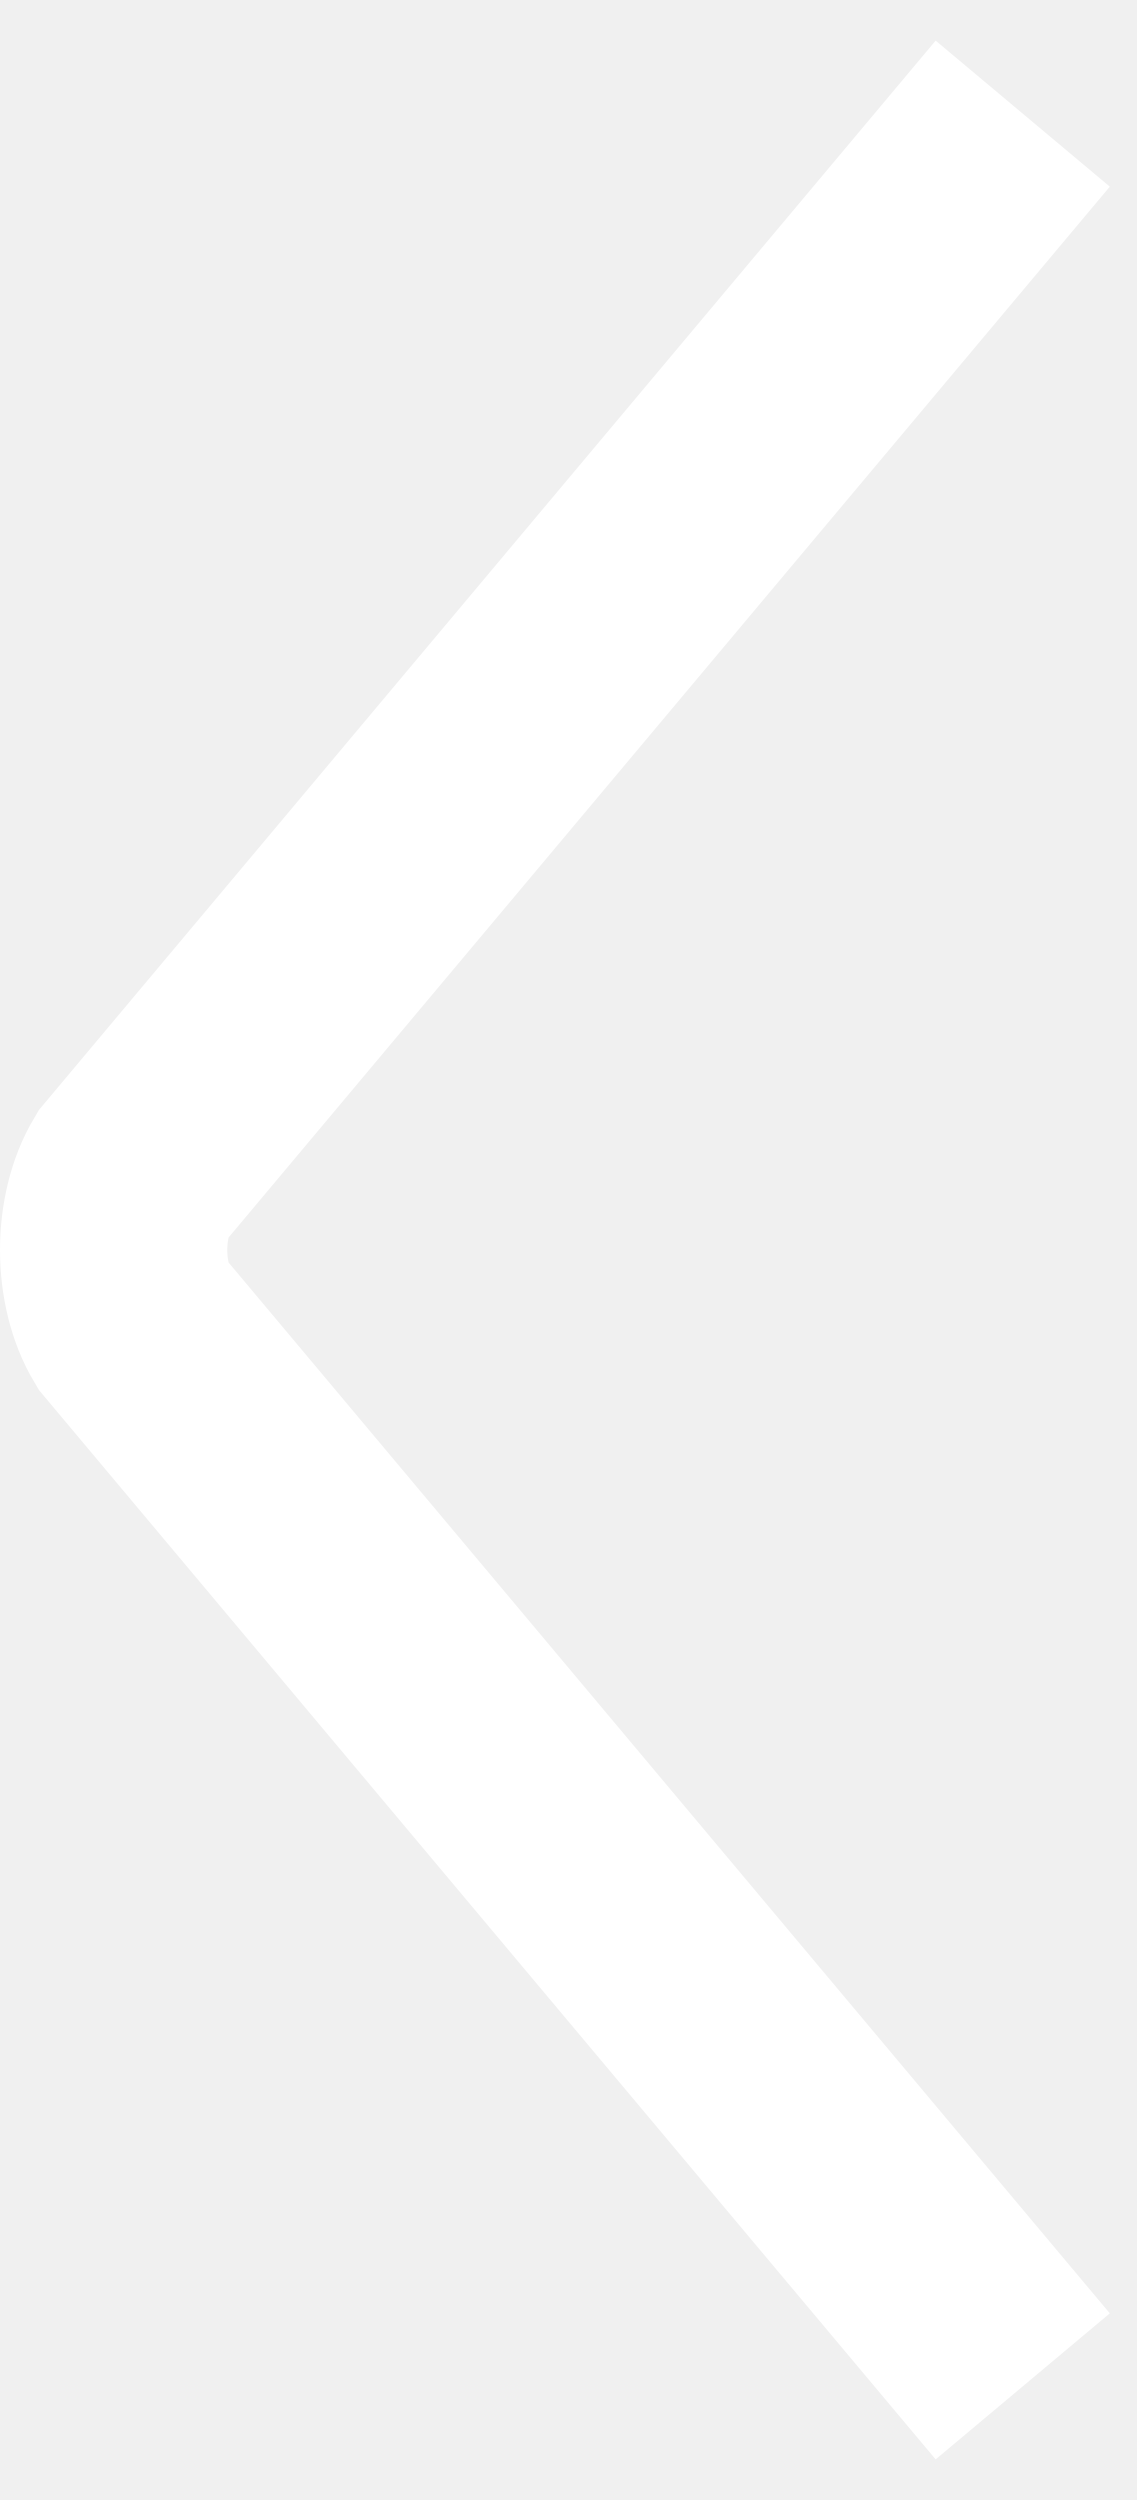
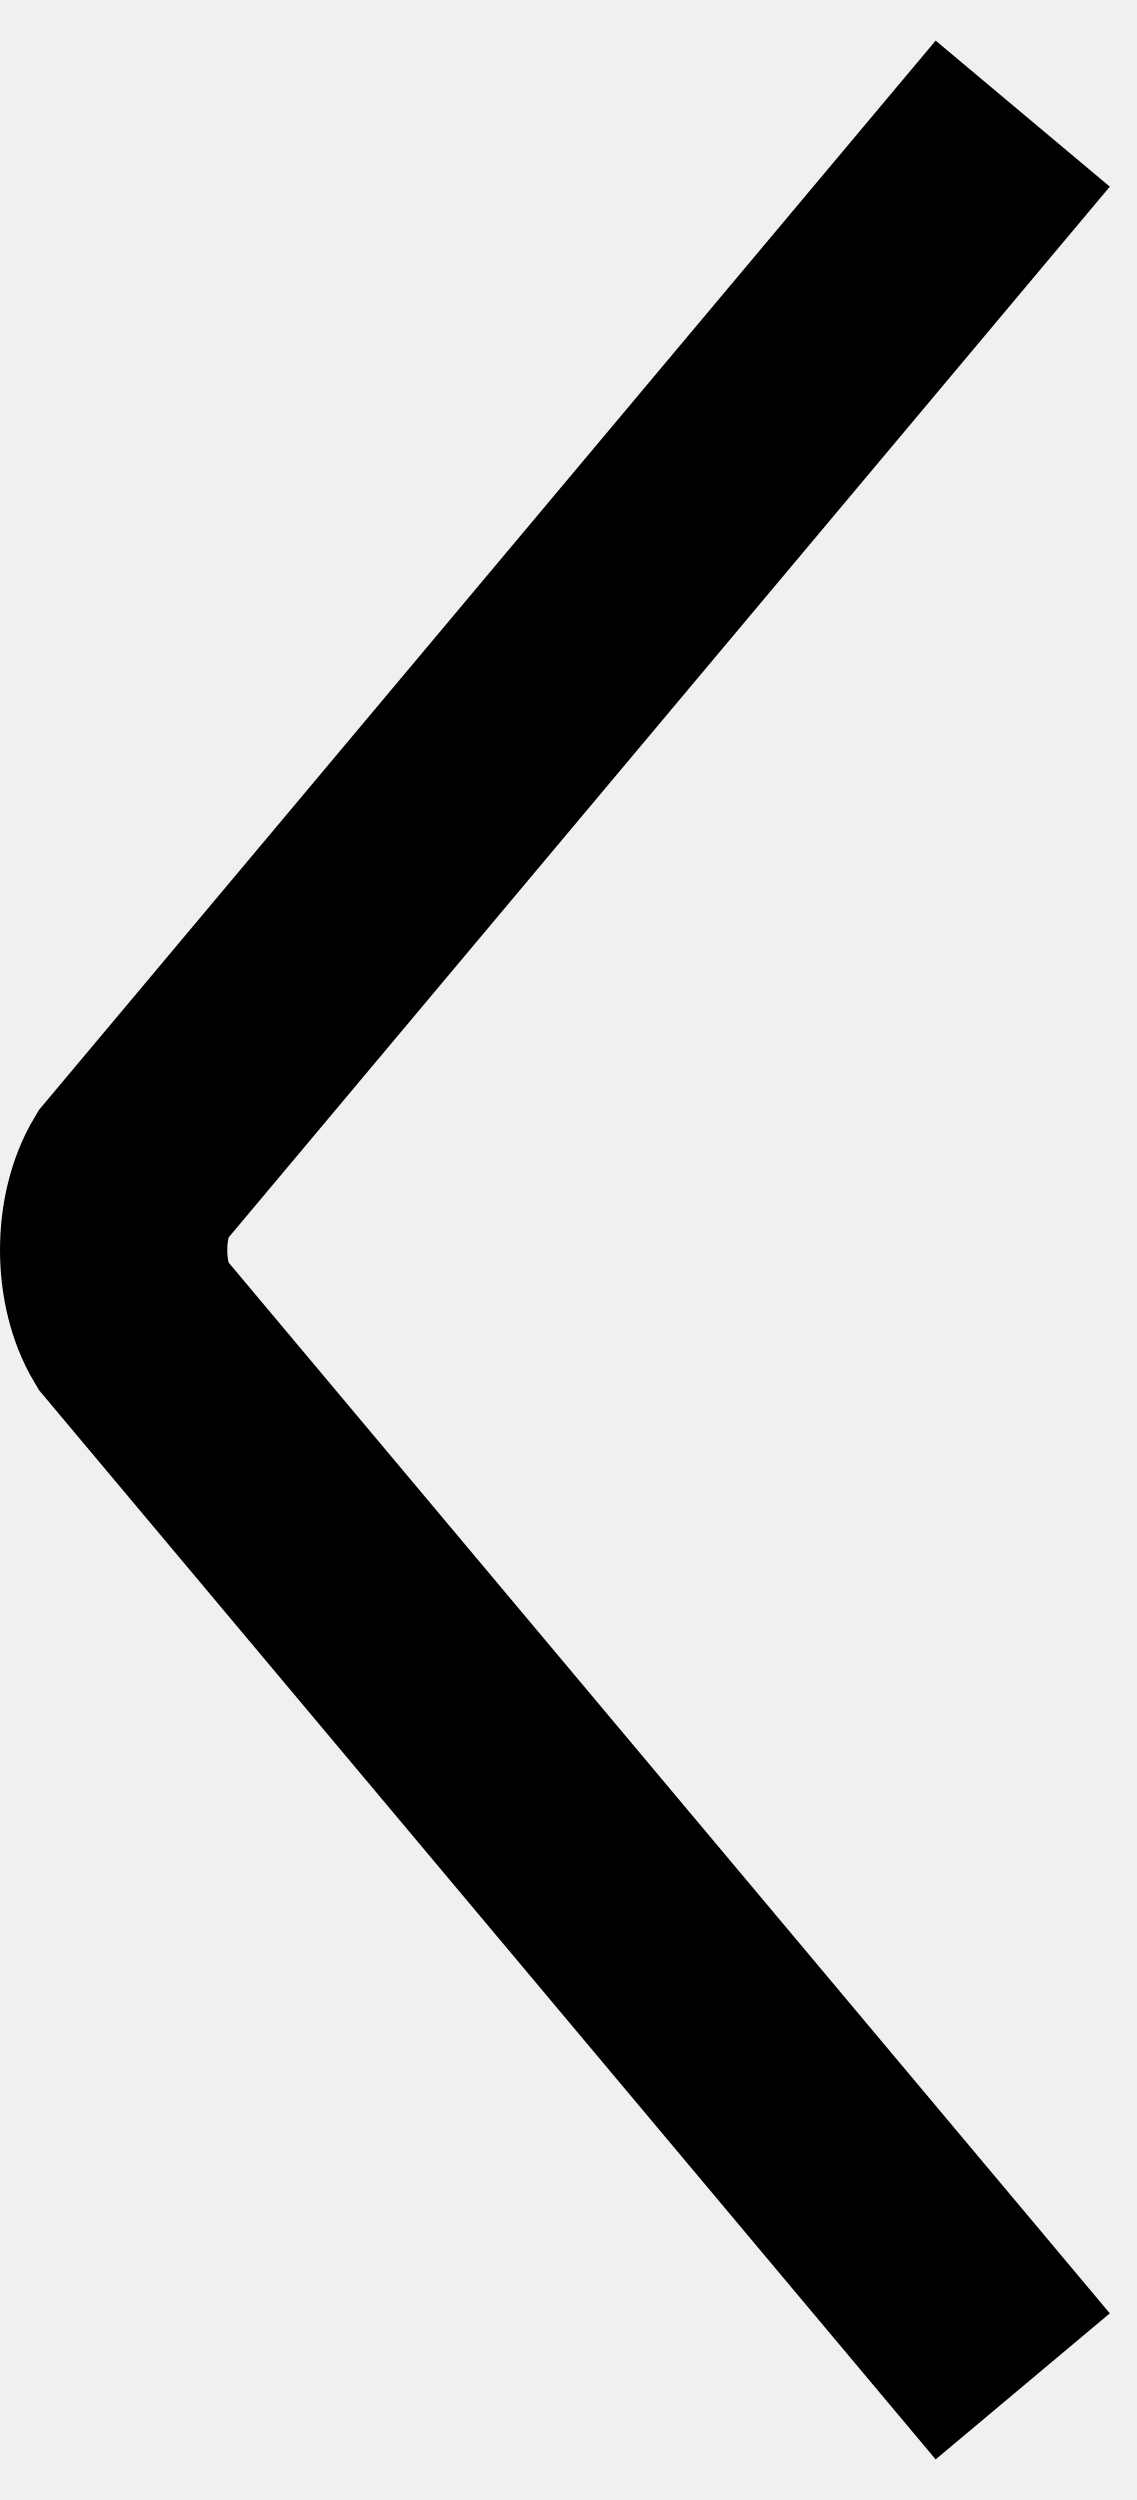
<svg xmlns="http://www.w3.org/2000/svg" width="10px" height="22px" viewBox="0 0 10 22" version="1.1">
  <g id="Page-1" stroke="none" stroke-width="1" fill="none" fill-rule="evenodd">
-     <g id="icon_dropdown" transform="translate(5, 11) rotate(-270) translate(-5, -11) translate(-5, 7)" stroke="#FFFFFF" stroke-width="2">
+     <g id="icon_dropdown" transform="translate(5, 11) rotate(-270) translate(-5, -11) translate(-5, 7)" stroke="currentColor" stroke-width="2">
      <path d="M20,-1.77635684e-15 L10.652,7.839 C10.479,7.942 10.245,8 10,8 C9.755,8 9.521,7.942 9.348,7.839 L0,-1.77635684e-15" id="Path" />
    </g>
  </g>
</svg>
